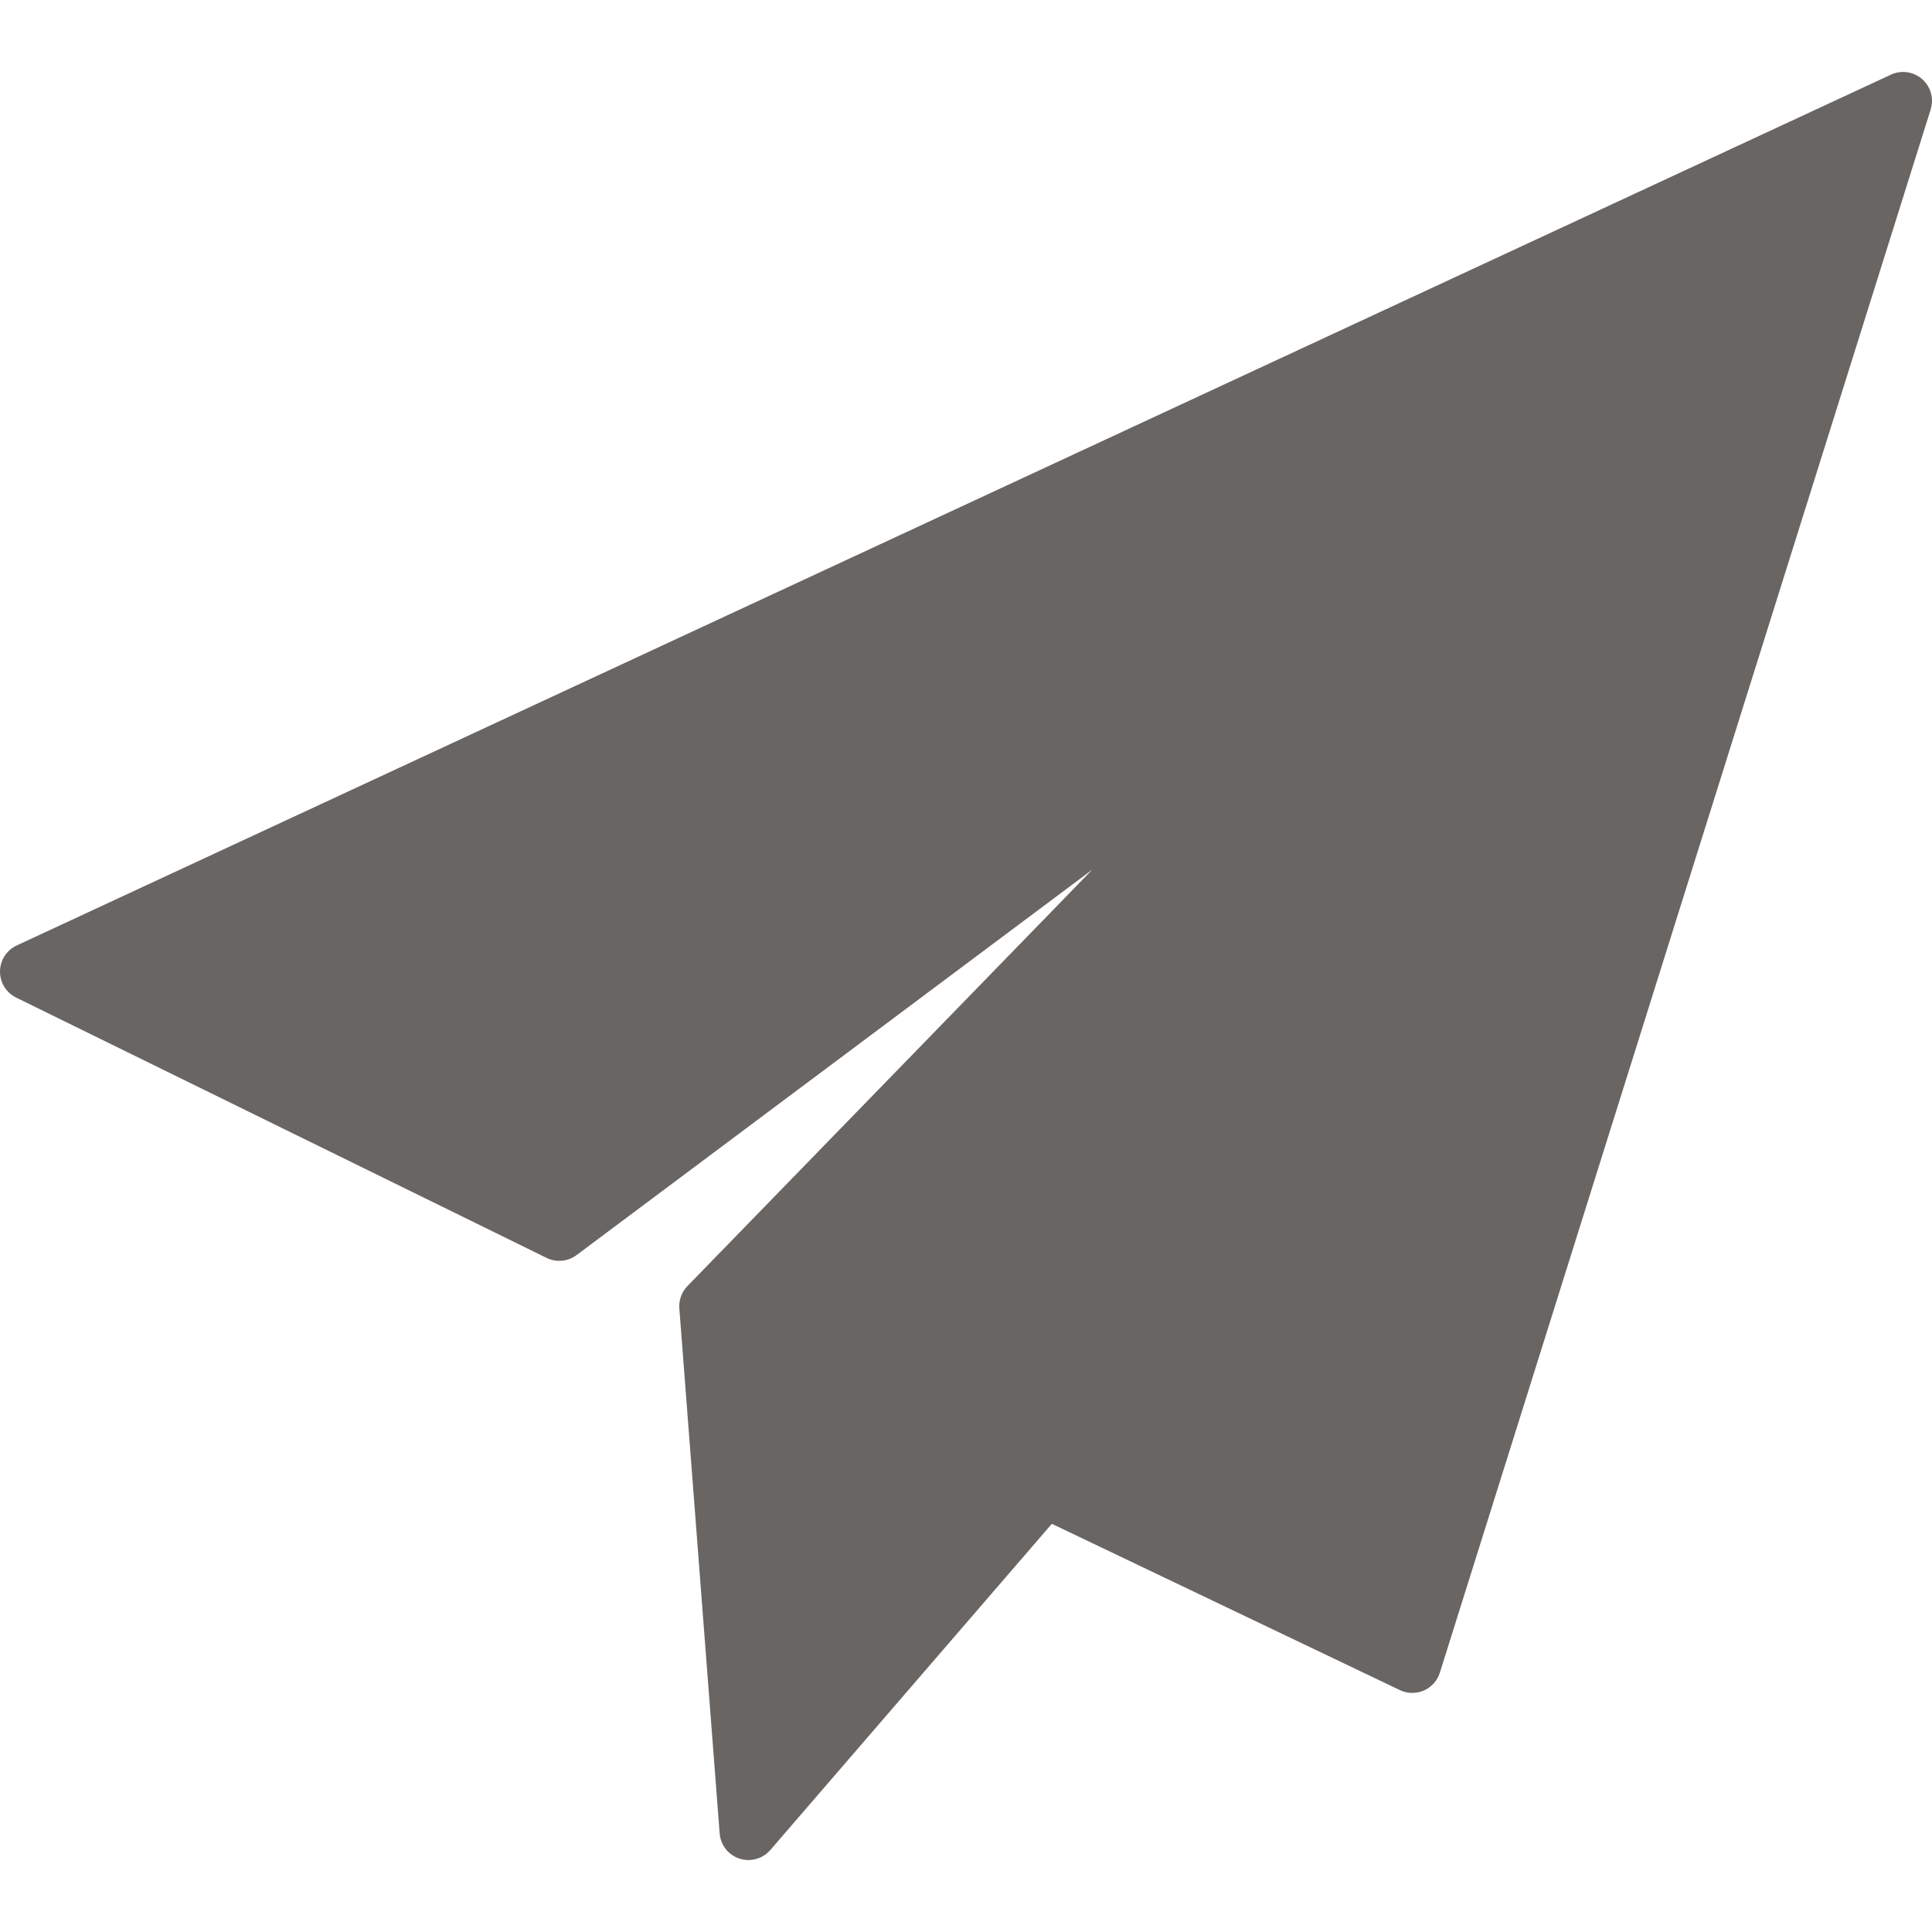
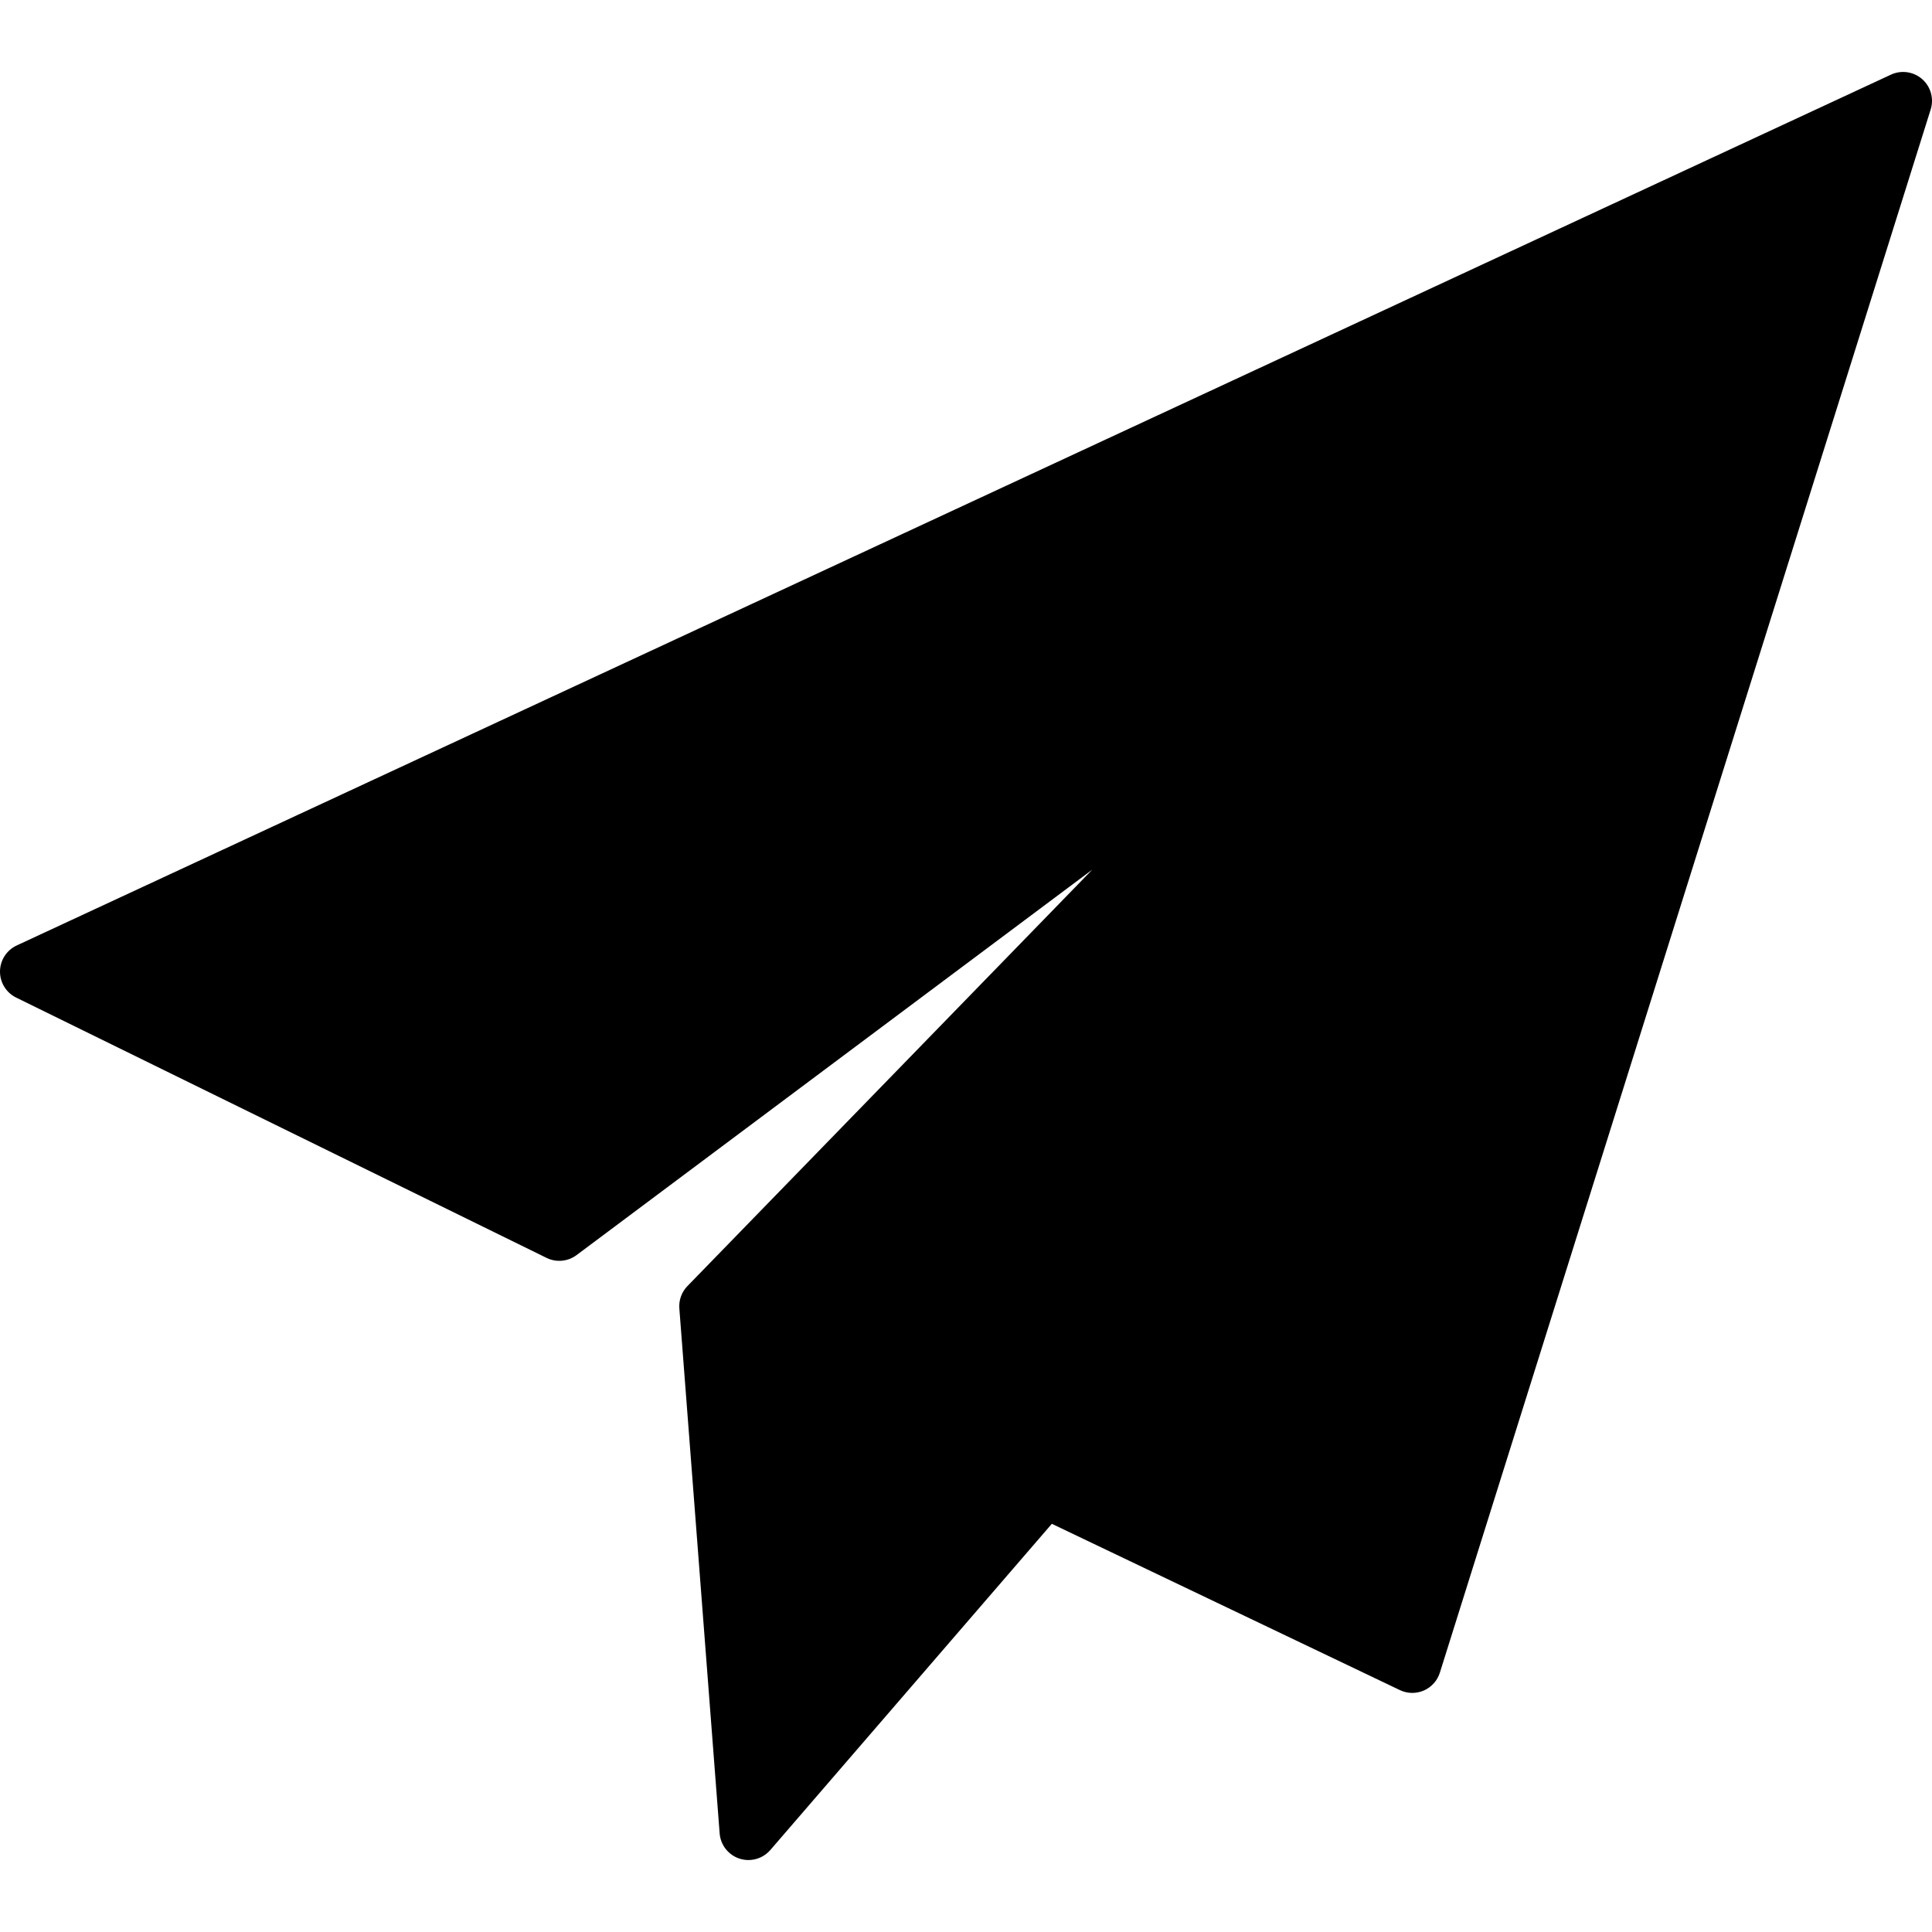
<svg xmlns="http://www.w3.org/2000/svg" version="1.1" id="Capa_1" x="0px" y="0px" viewBox="0 0 334.5 334.5" style="enable-background:new 0 0 334.5 334.5;" xml:space="preserve" width="512px" height="512px">
-   <path d="M332.797,13.699c-1.489-1.306-3.608-1.609-5.404-0.776L2.893,163.695c-1.747,0.812-2.872,2.555-2.893,4.481  s1.067,3.693,2.797,4.542l91.833,45.068c1.684,0.827,3.692,0.64,5.196-0.484l89.287-66.734l-70.094,72.1  c-1,1.029-1.51,2.438-1.4,3.868l6.979,90.889c0.155,2.014,1.505,3.736,3.424,4.367c0.513,0.168,1.04,0.25,1.561,0.25  c1.429,0,2.819-0.613,3.786-1.733l48.742-56.482l60.255,28.79c1.308,0.625,2.822,0.651,4.151,0.073  c1.329-0.579,2.341-1.705,2.775-3.087L334.27,18.956C334.864,17.066,334.285,15.005,332.797,13.699z" fill="#696563" />
+   <path d="M332.797,13.699c-1.489-1.306-3.608-1.609-5.404-0.776L2.893,163.695c-1.747,0.812-2.872,2.555-2.893,4.481  s1.067,3.693,2.797,4.542l91.833,45.068c1.684,0.827,3.692,0.64,5.196-0.484l89.287-66.734l-70.094,72.1  c-1,1.029-1.51,2.438-1.4,3.868l6.979,90.889c0.155,2.014,1.505,3.736,3.424,4.367c0.513,0.168,1.04,0.25,1.561,0.25  c1.429,0,2.819-0.613,3.786-1.733l48.742-56.482l60.255,28.79c1.308,0.625,2.822,0.651,4.151,0.073  c1.329-0.579,2.341-1.705,2.775-3.087L334.27,18.956C334.864,17.066,334.285,15.005,332.797,13.699z" />
  <g>
</g>
  <g>
</g>
  <g>
</g>
  <g>
</g>
  <g>
</g>
  <g>
</g>
  <g>
</g>
  <g>
</g>
  <g>
</g>
  <g>
</g>
  <g>
</g>
  <g>
</g>
  <g>
</g>
  <g>
</g>
  <g>
</g>
</svg>
